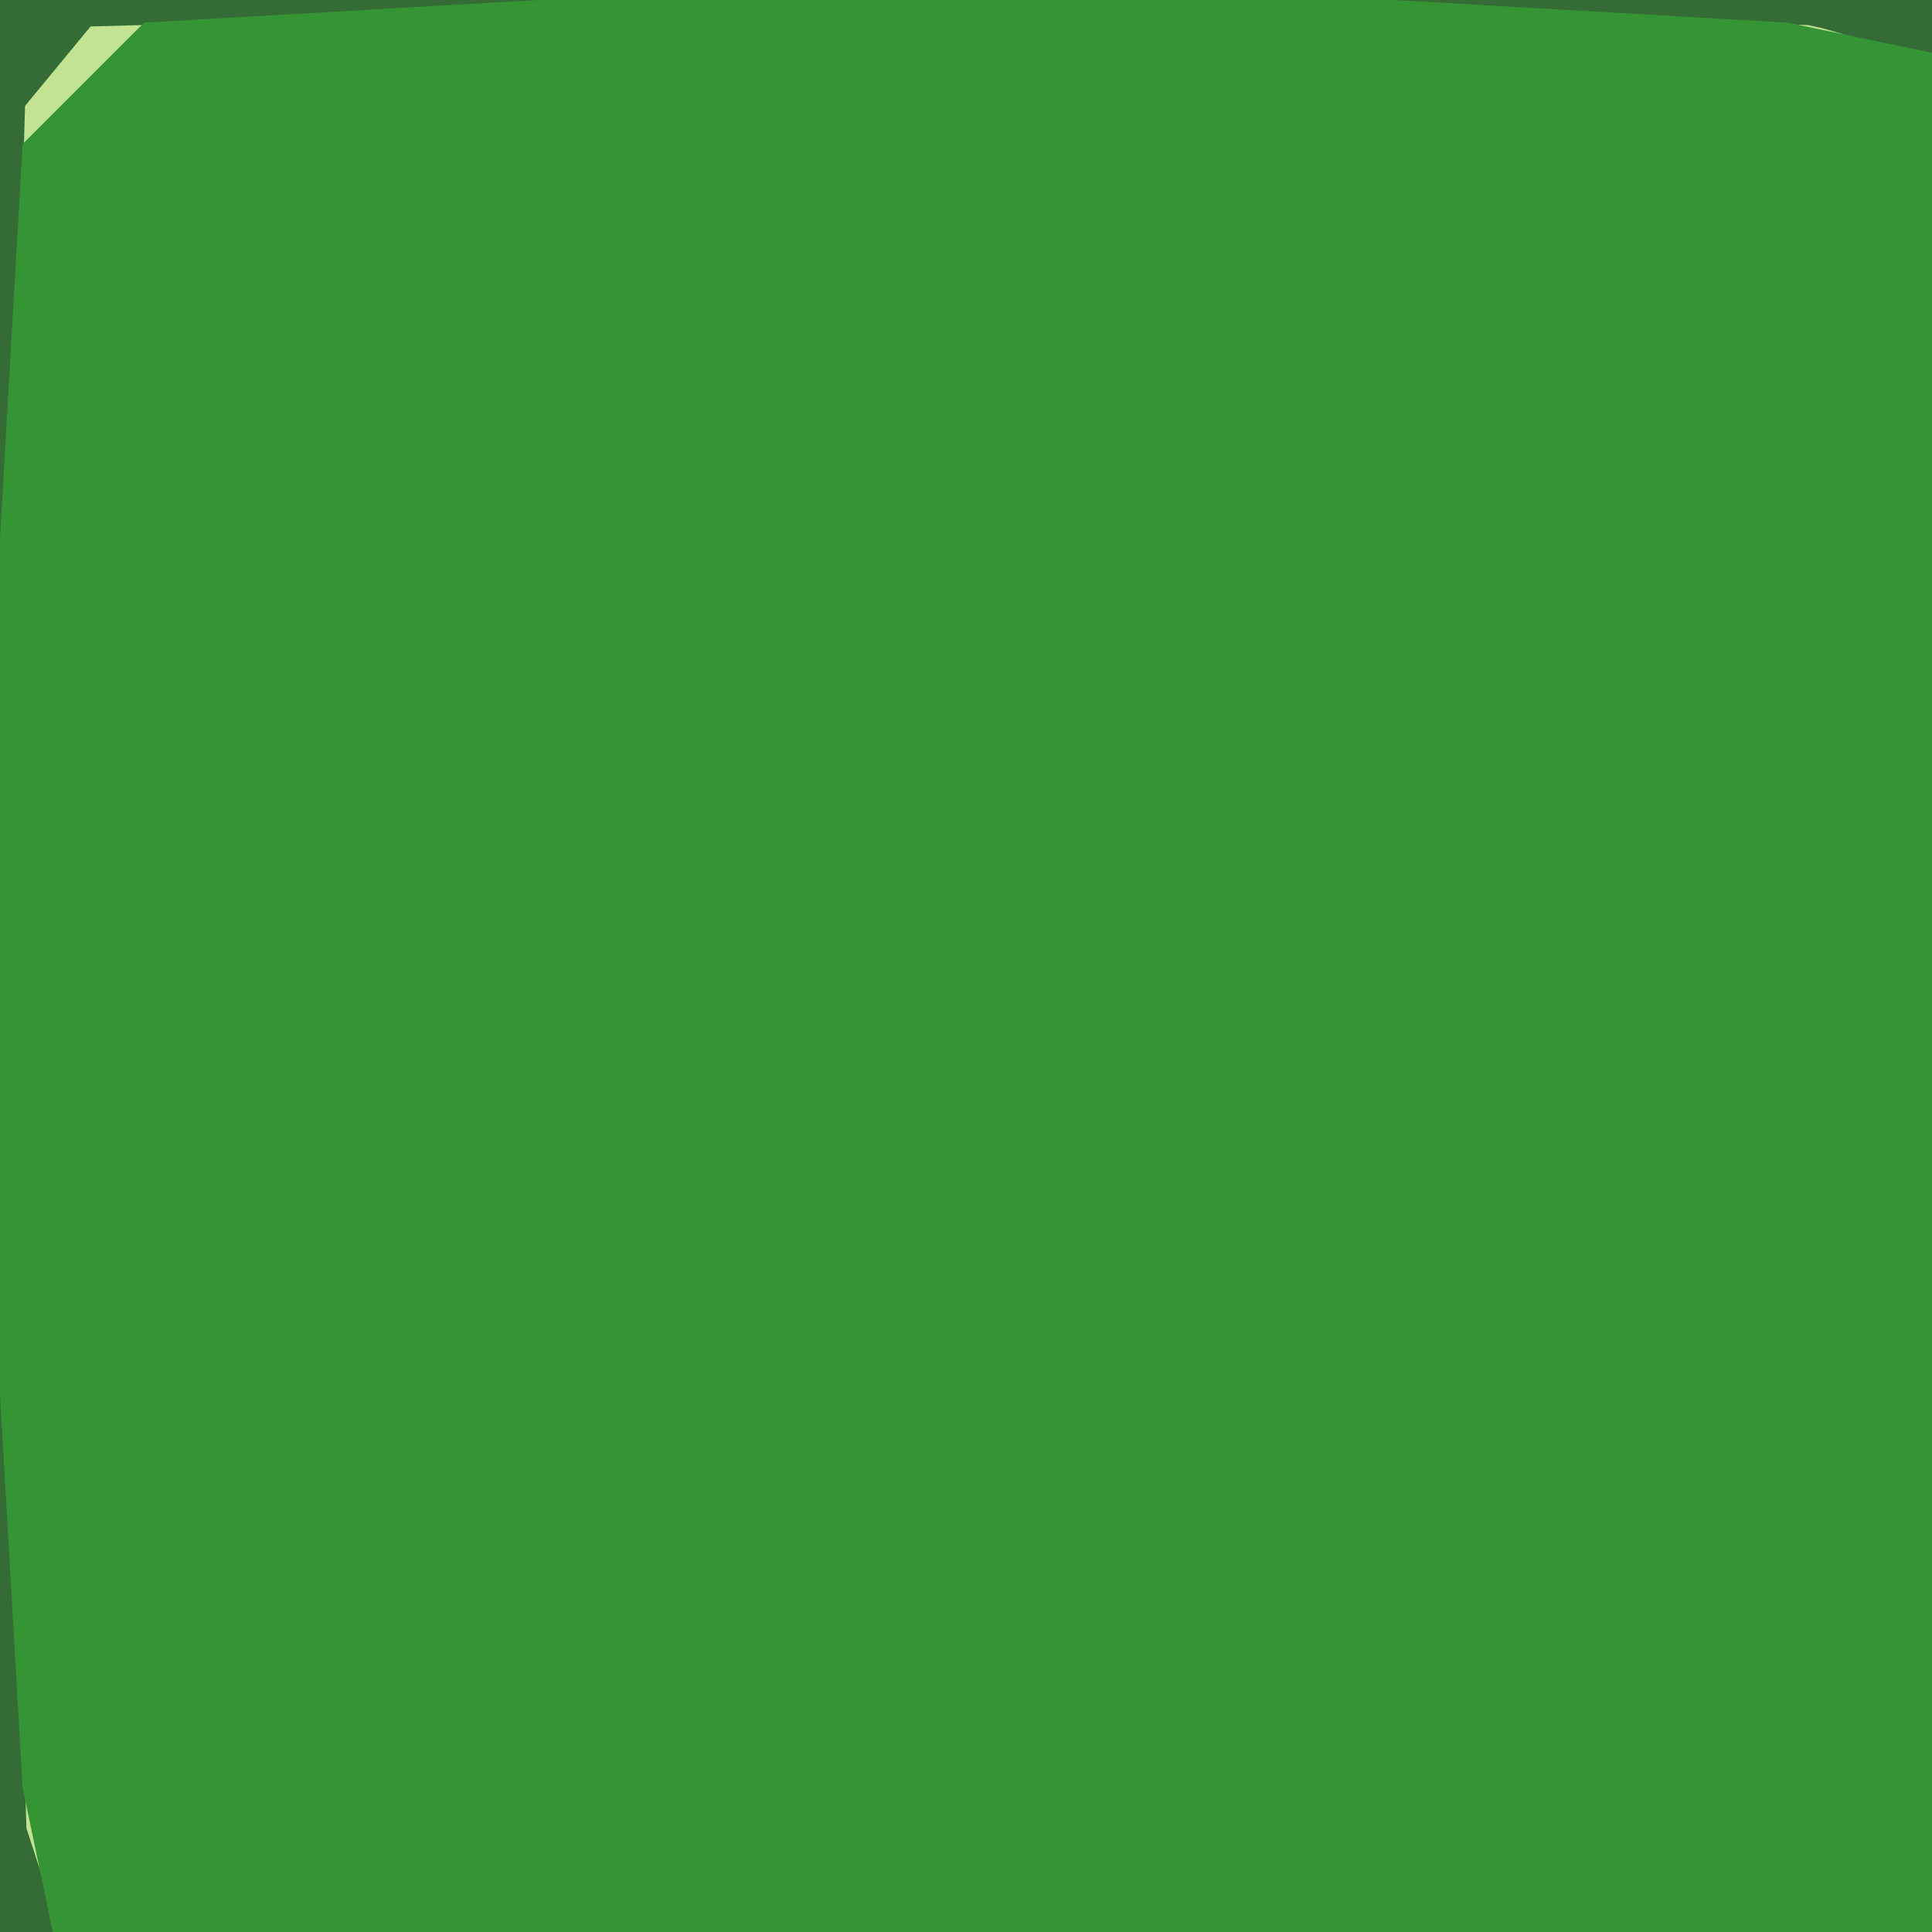
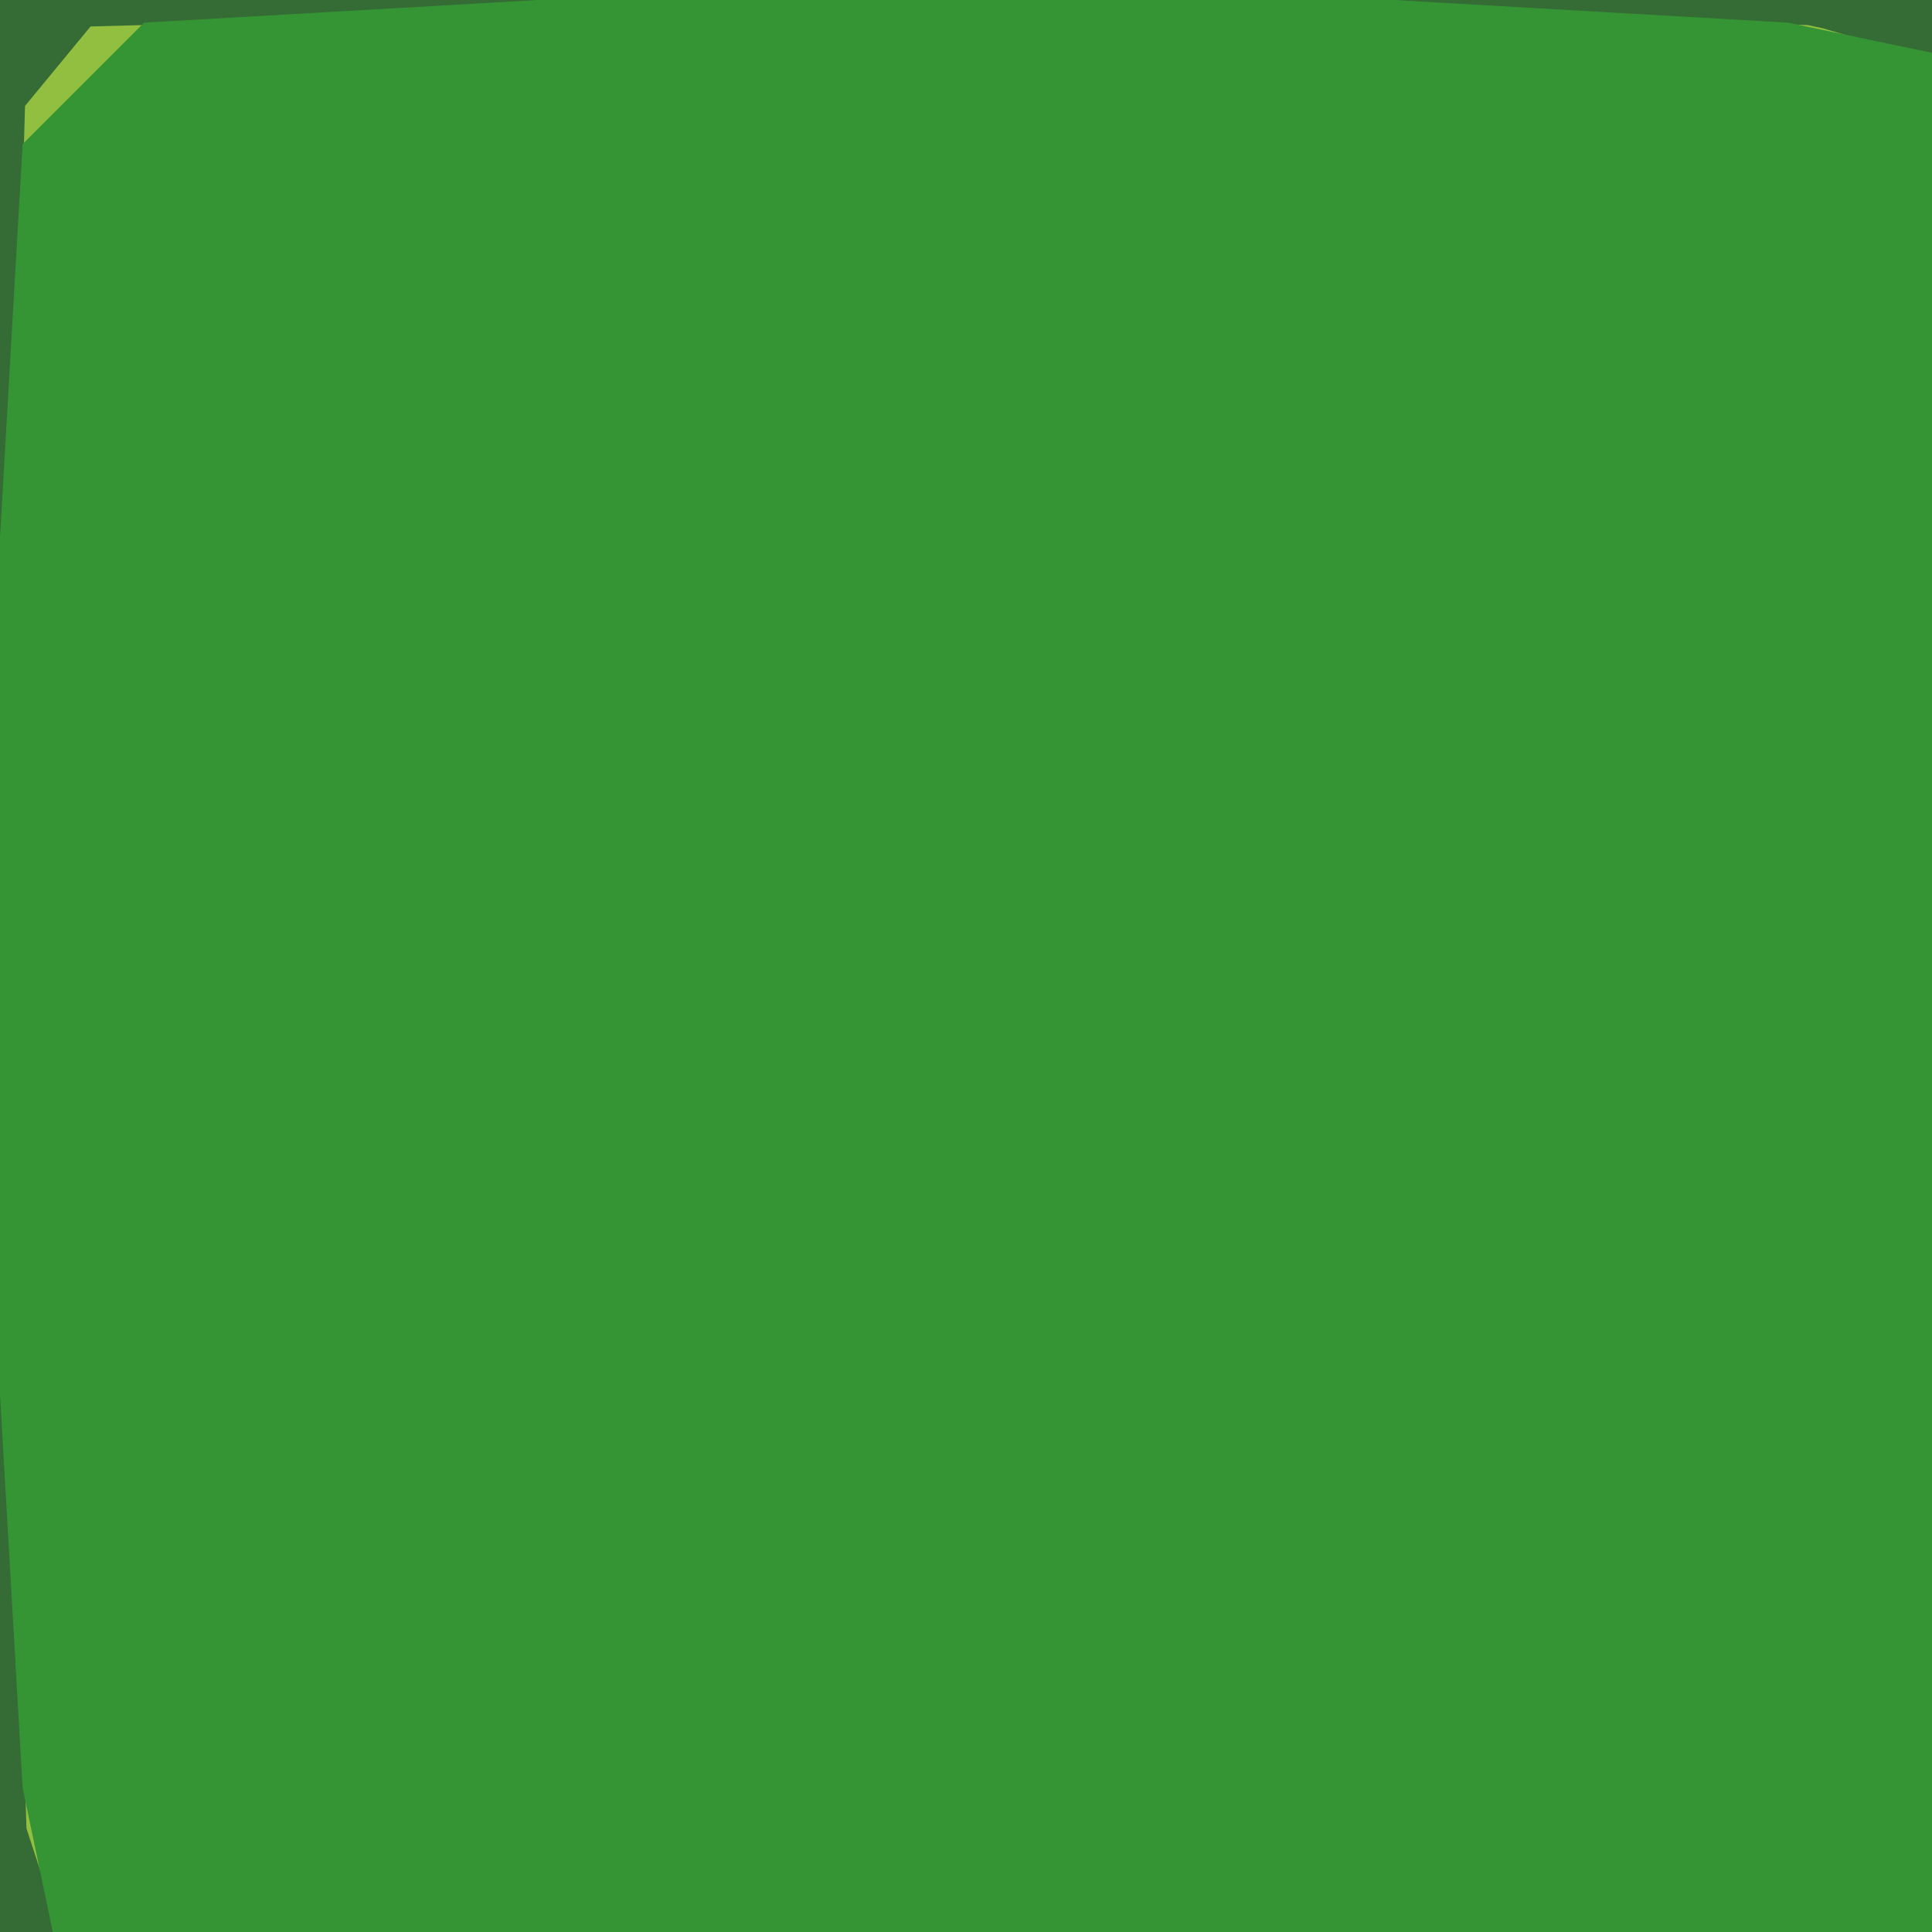
<svg xmlns="http://www.w3.org/2000/svg" width="128" height="128" version="1.1" viewBox="0 0 128 128">
  <path d="m0 0v128h128v-128z" fill="#356b35" />
-   <path d="m66.355 0-30.139.855-8.539.309-.074.002-21.604.588-4.34 5.262-1.66 56.984 1.754 57.137 2.246 6.863h13l-8.529-17-2.561-22 .955-12 2.135-11.186-1-9.814v-14.668l1-21.332 3-11.529 18-2.561 18 .957 10 2.133 10-1 24.629 1 17.371 1.137 18 6.863v-13l-7.236-2.127-1-.213-53.408-1.66z" fill="#c2e492" />
+   <path d="m66.355 0-30.139.855-8.539.309-.074.002-21.604.588-4.34 5.262-1.66 56.984 1.754 57.137 2.246 6.863h13l-8.529-17-2.561-22 .955-12 2.135-11.186-1-9.814v-14.668l1-21.332 3-11.529 18-2.561 18 .957 10 2.133 10-1 24.629 1 17.371 1.137 18 6.863v-13l-7.236-2.127-1-.213-53.408-1.66z" fill="#92bf3f" />
  <path d="m35.643 0-26.098 1.5-8.045 8.045-1.5 26.098v56.715l1.5 26.098 2 9.545h124.5v-124.5l-9.545-2-26.098-1.5h-56.715z" fill="#359535" />
</svg>
